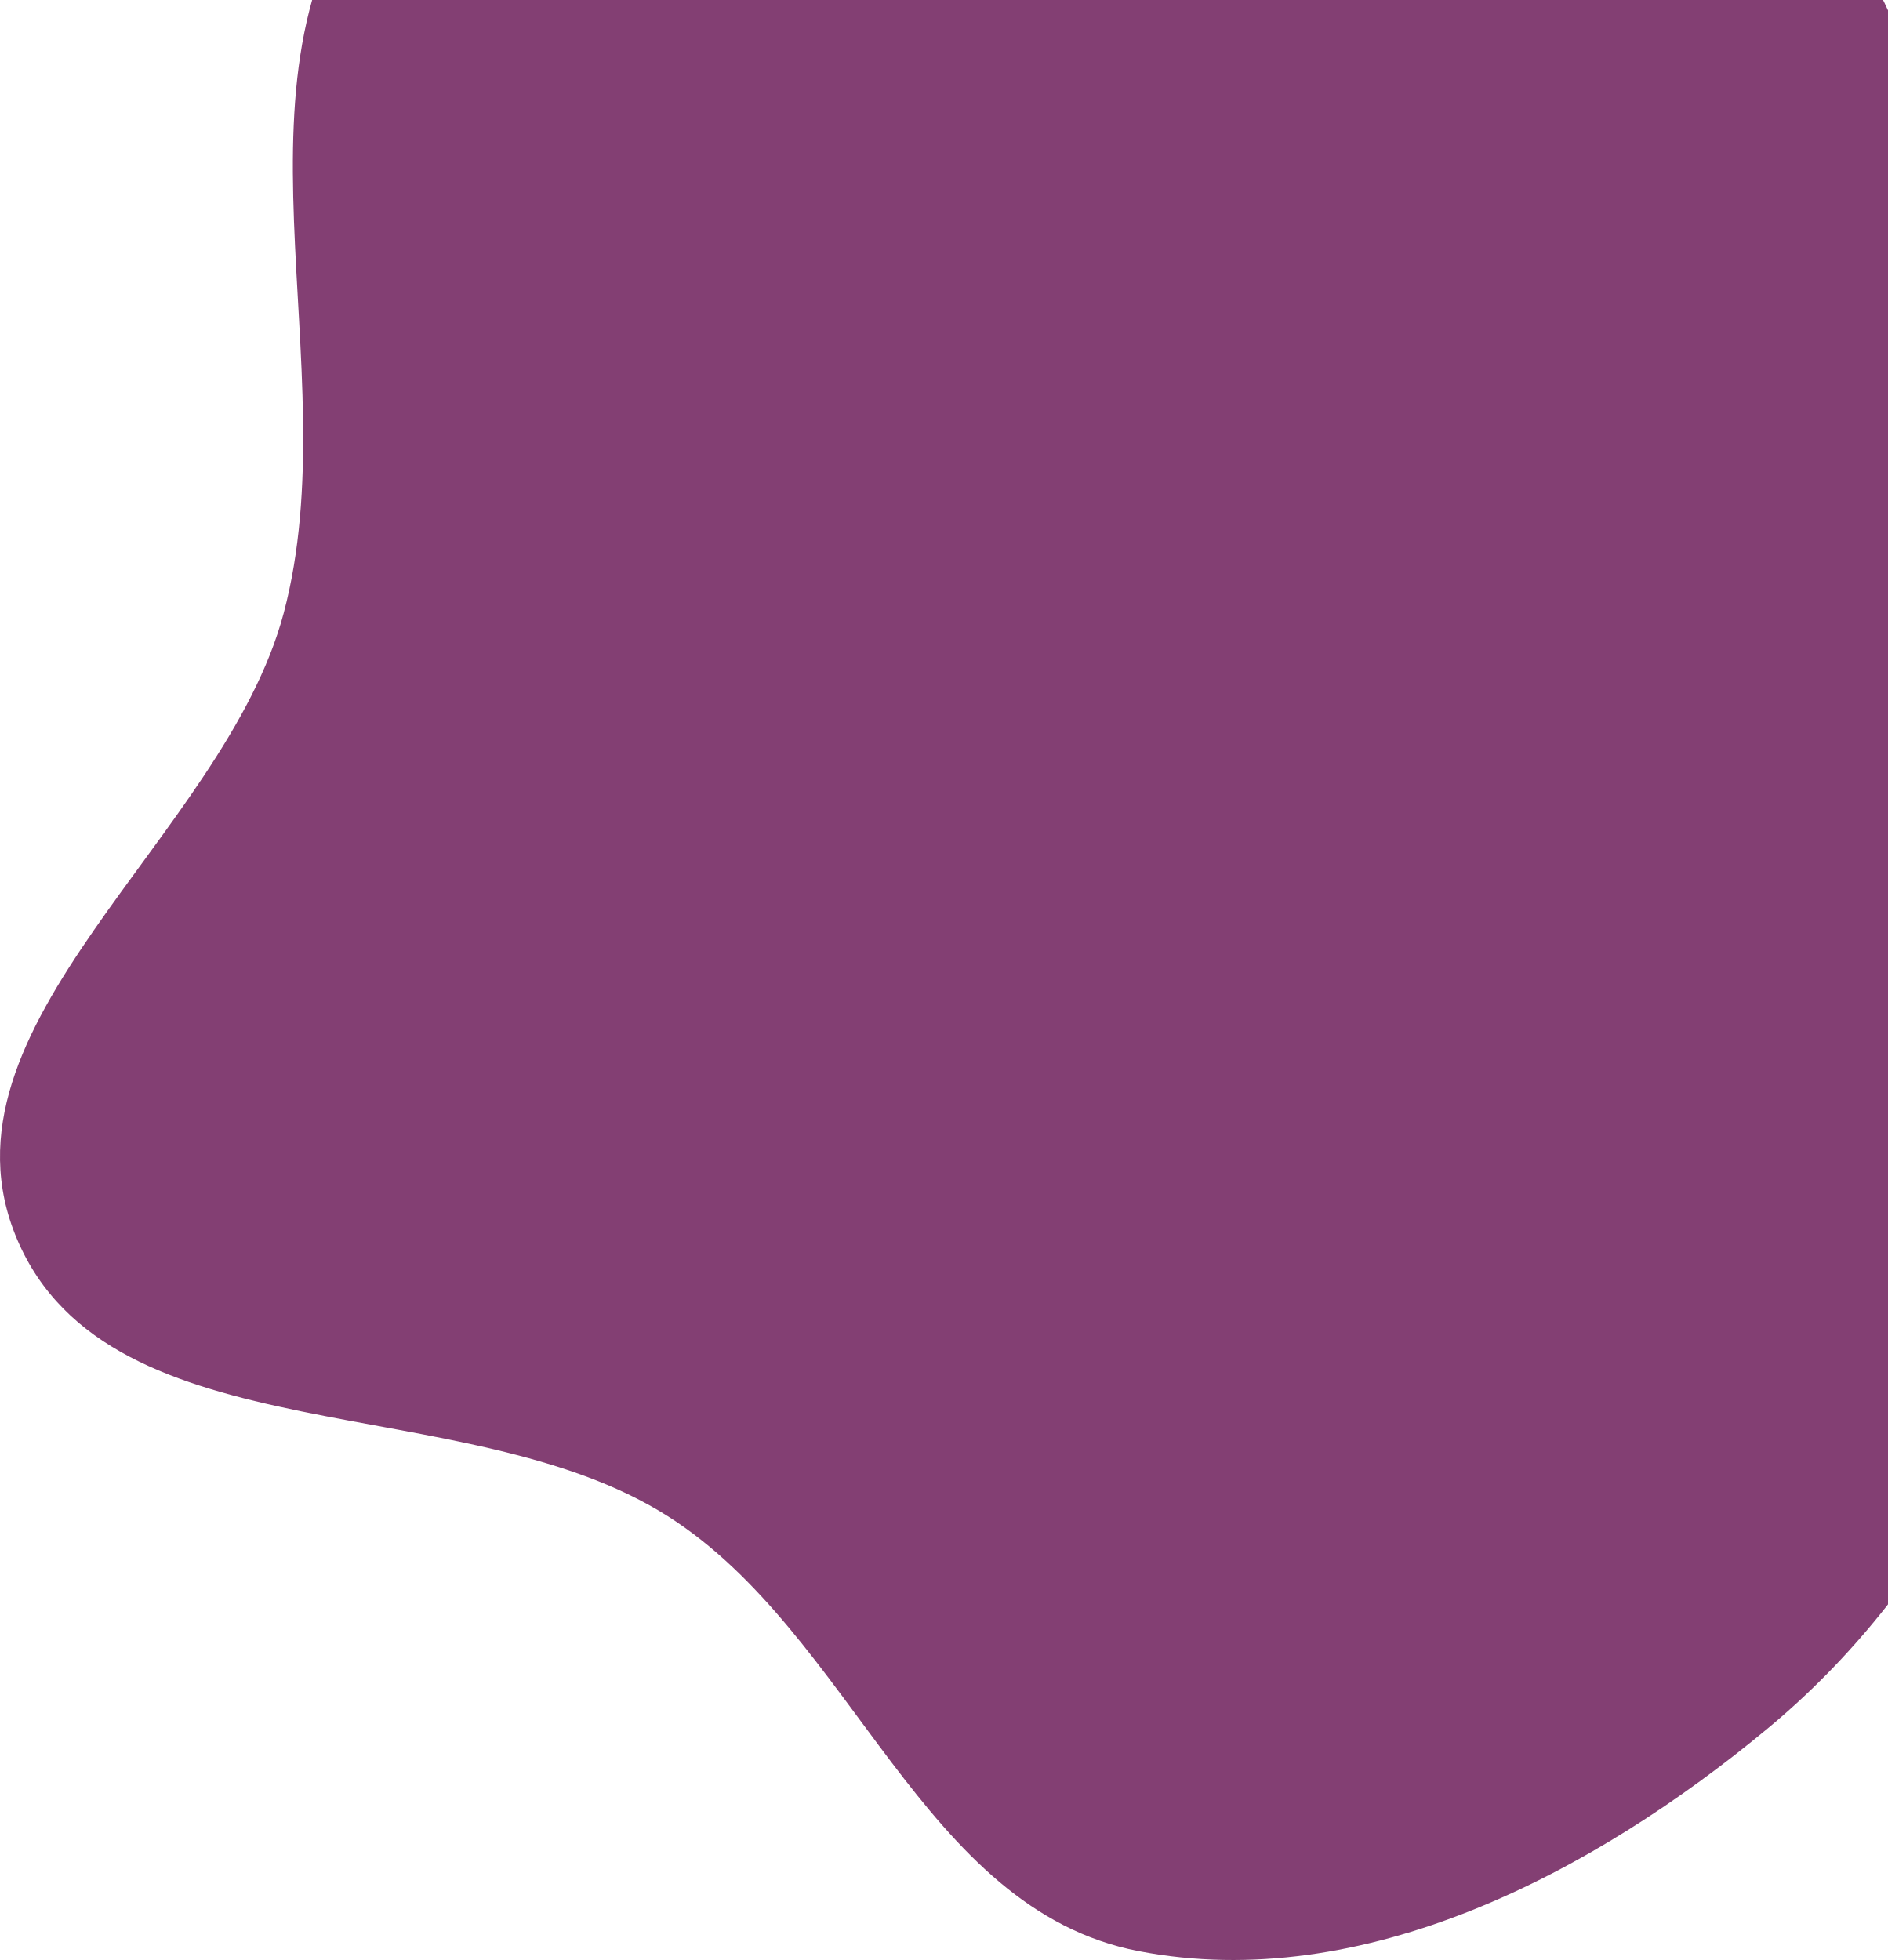
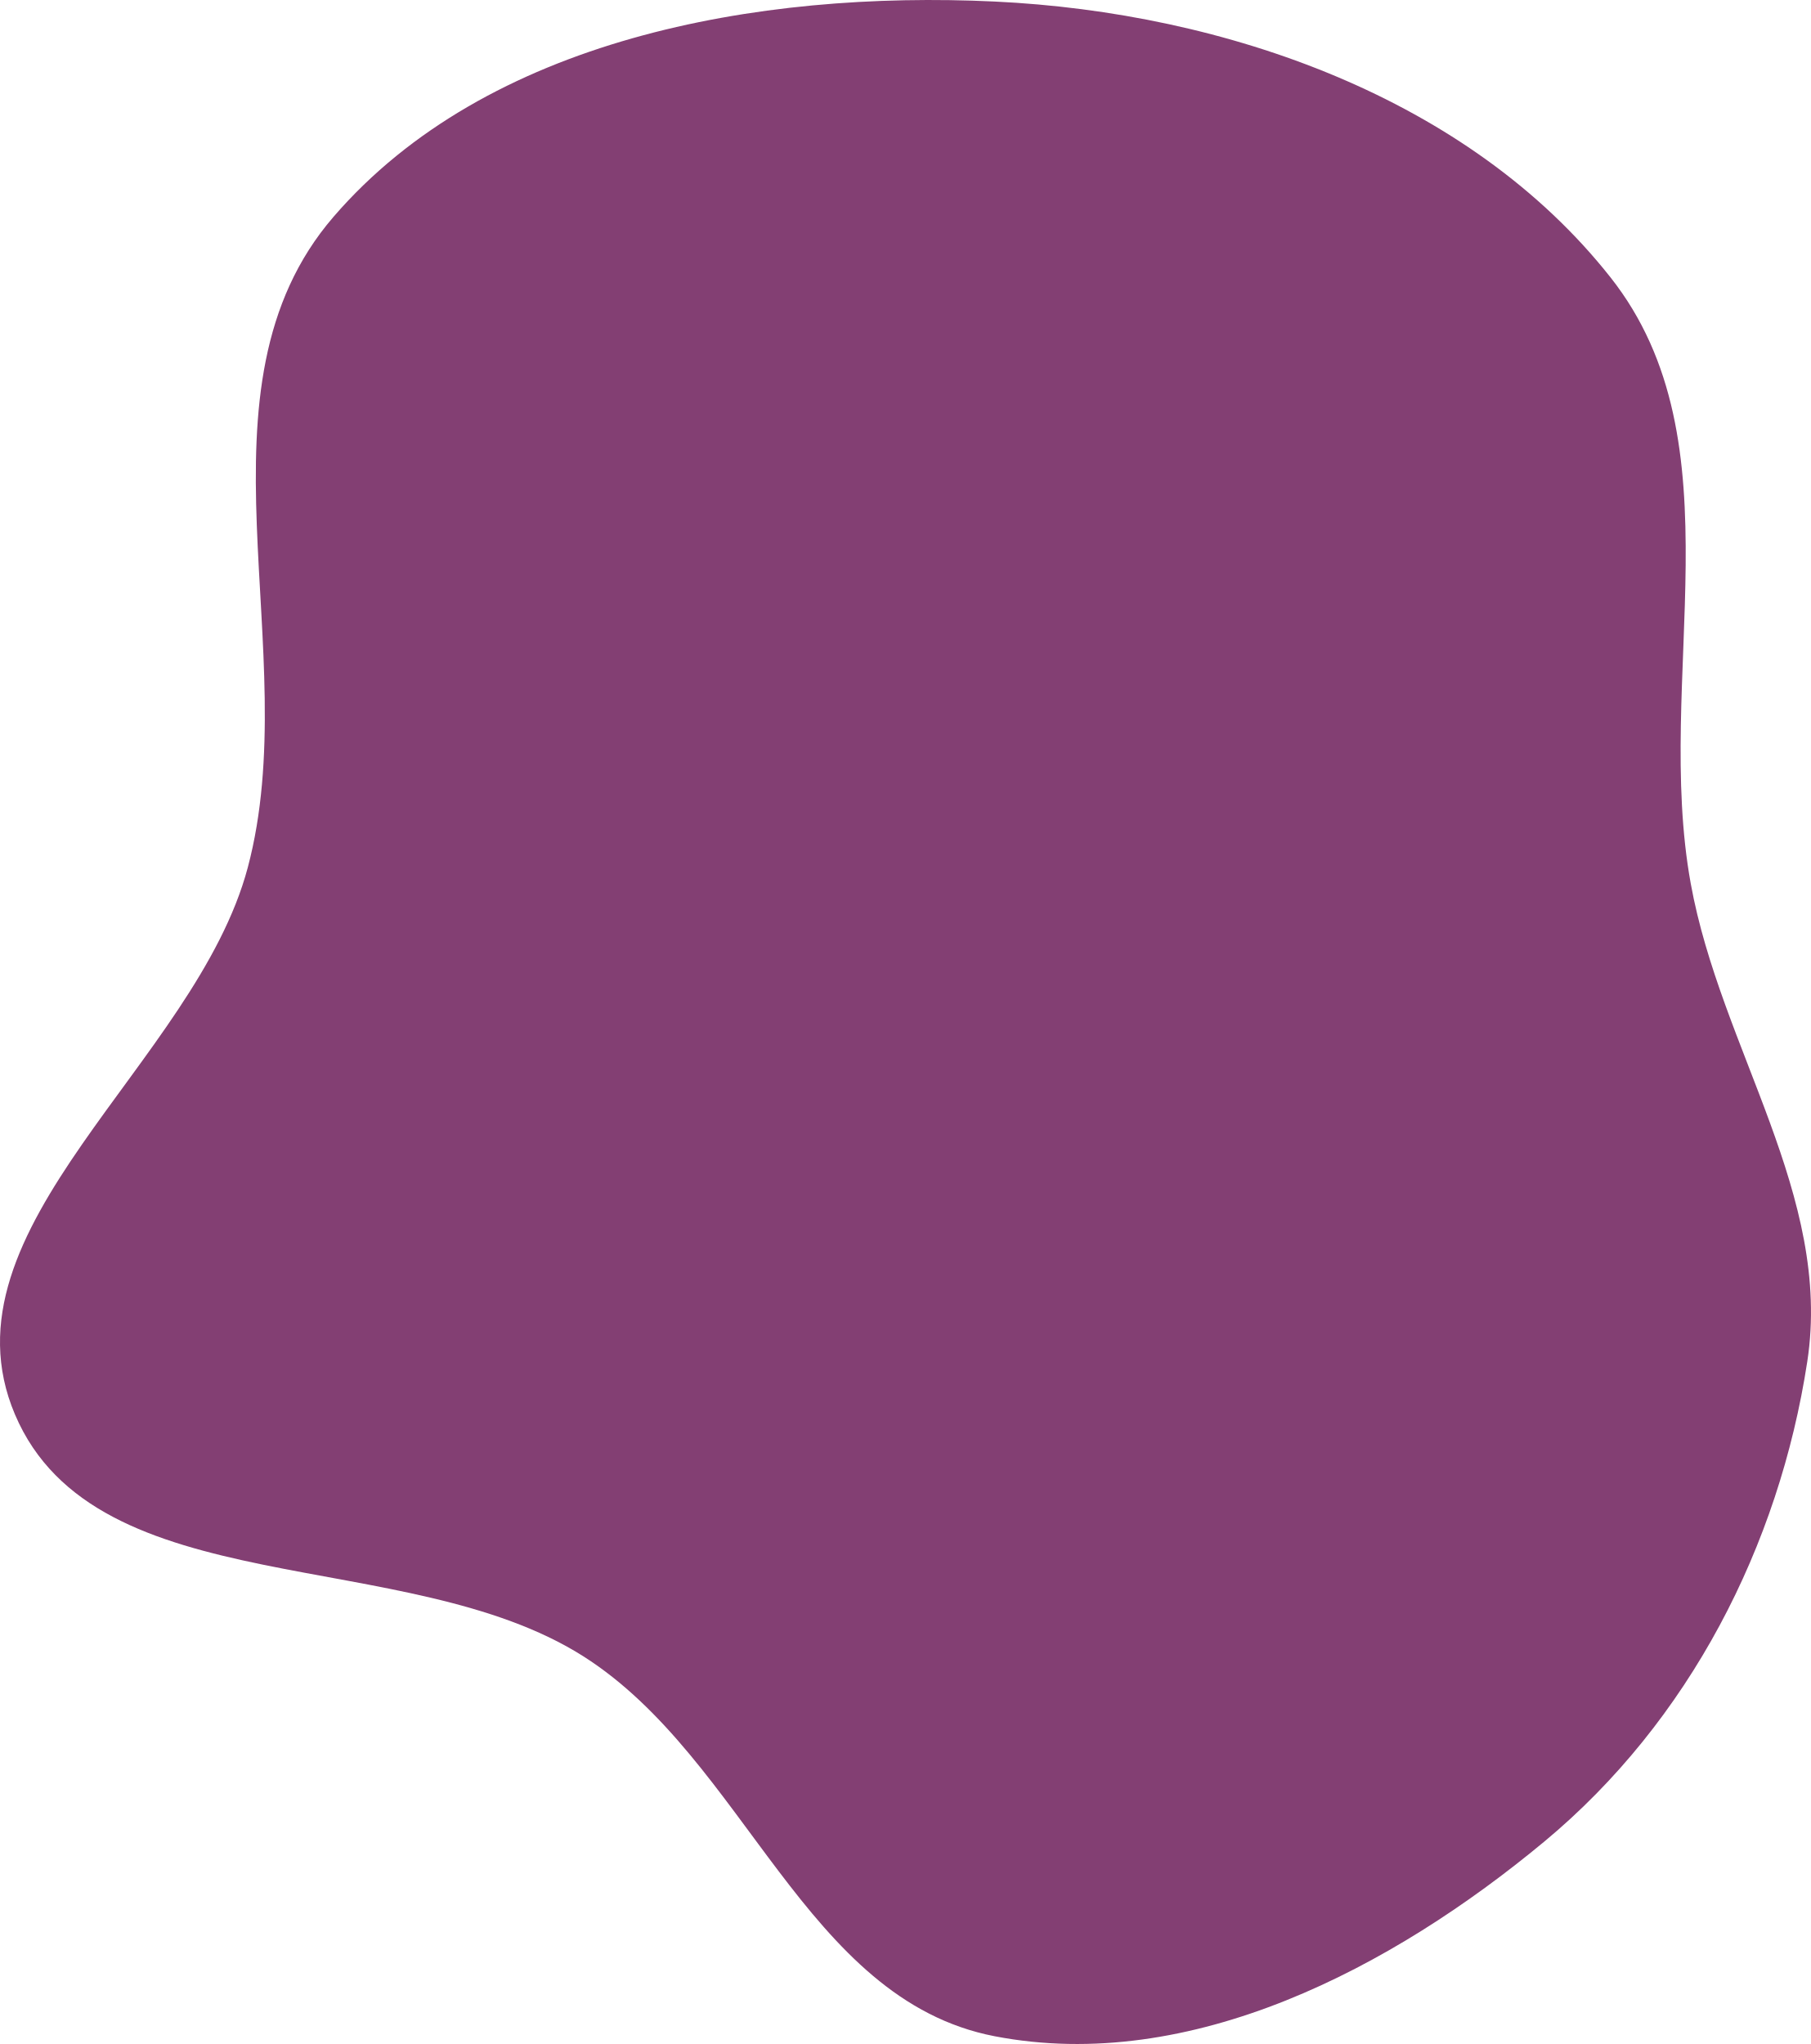
- <svg xmlns="http://www.w3.org/2000/svg" width="651" height="676" viewBox="0 0 651 676" fill="none">
-   <path fill-rule="evenodd" clip-rule="evenodd" d="M392.702 -130.392C484.037 -126.052 580.113 -92.111 635.88 -21.445C687.442 43.894 652.796 136.67 667.525 217.854C679.366 283.122 723.559 341.018 713.532 406.574C702.422 479.202 667.004 548.511 609.666 596.115C549.613 645.973 470.074 687.866 392.702 672.937C317.711 658.468 294.351 563.575 230.281 522.914C160.179 478.425 37.961 502.807 5.918 427.471C-25.473 353.669 77.257 288.84 97.826 211.5C120.609 125.831 73.256 22.333 131.676 -45.401C192.199 -115.574 298.781 -134.854 392.702 -130.392Z" fill="#833F73" />
+ <svg xmlns="http://www.w3.org/2000/svg" width="715" height="807" viewBox="0 0 715 807" fill="none">
+   <path fill-rule="evenodd" clip-rule="evenodd" d="M392.702 0.608C484.037 4.948 580.113 38.889 635.88 109.555C687.442 174.894 652.796 267.67 667.525 348.854C679.366 414.122 723.559 472.018 713.532 537.574C702.422 610.202 667.004 679.511 609.666 727.115C549.613 776.973 470.074 818.866 392.702 803.937C317.711 789.468 294.351 694.575 230.281 653.914C160.179 609.425 37.961 633.807 5.918 558.471C-25.473 484.669 77.257 419.84 97.826 342.5C120.609 256.831 73.256 153.333 131.676 85.599C192.199 15.426 298.781 -3.854 392.702 0.608Z" fill="#833F73" />
</svg>
